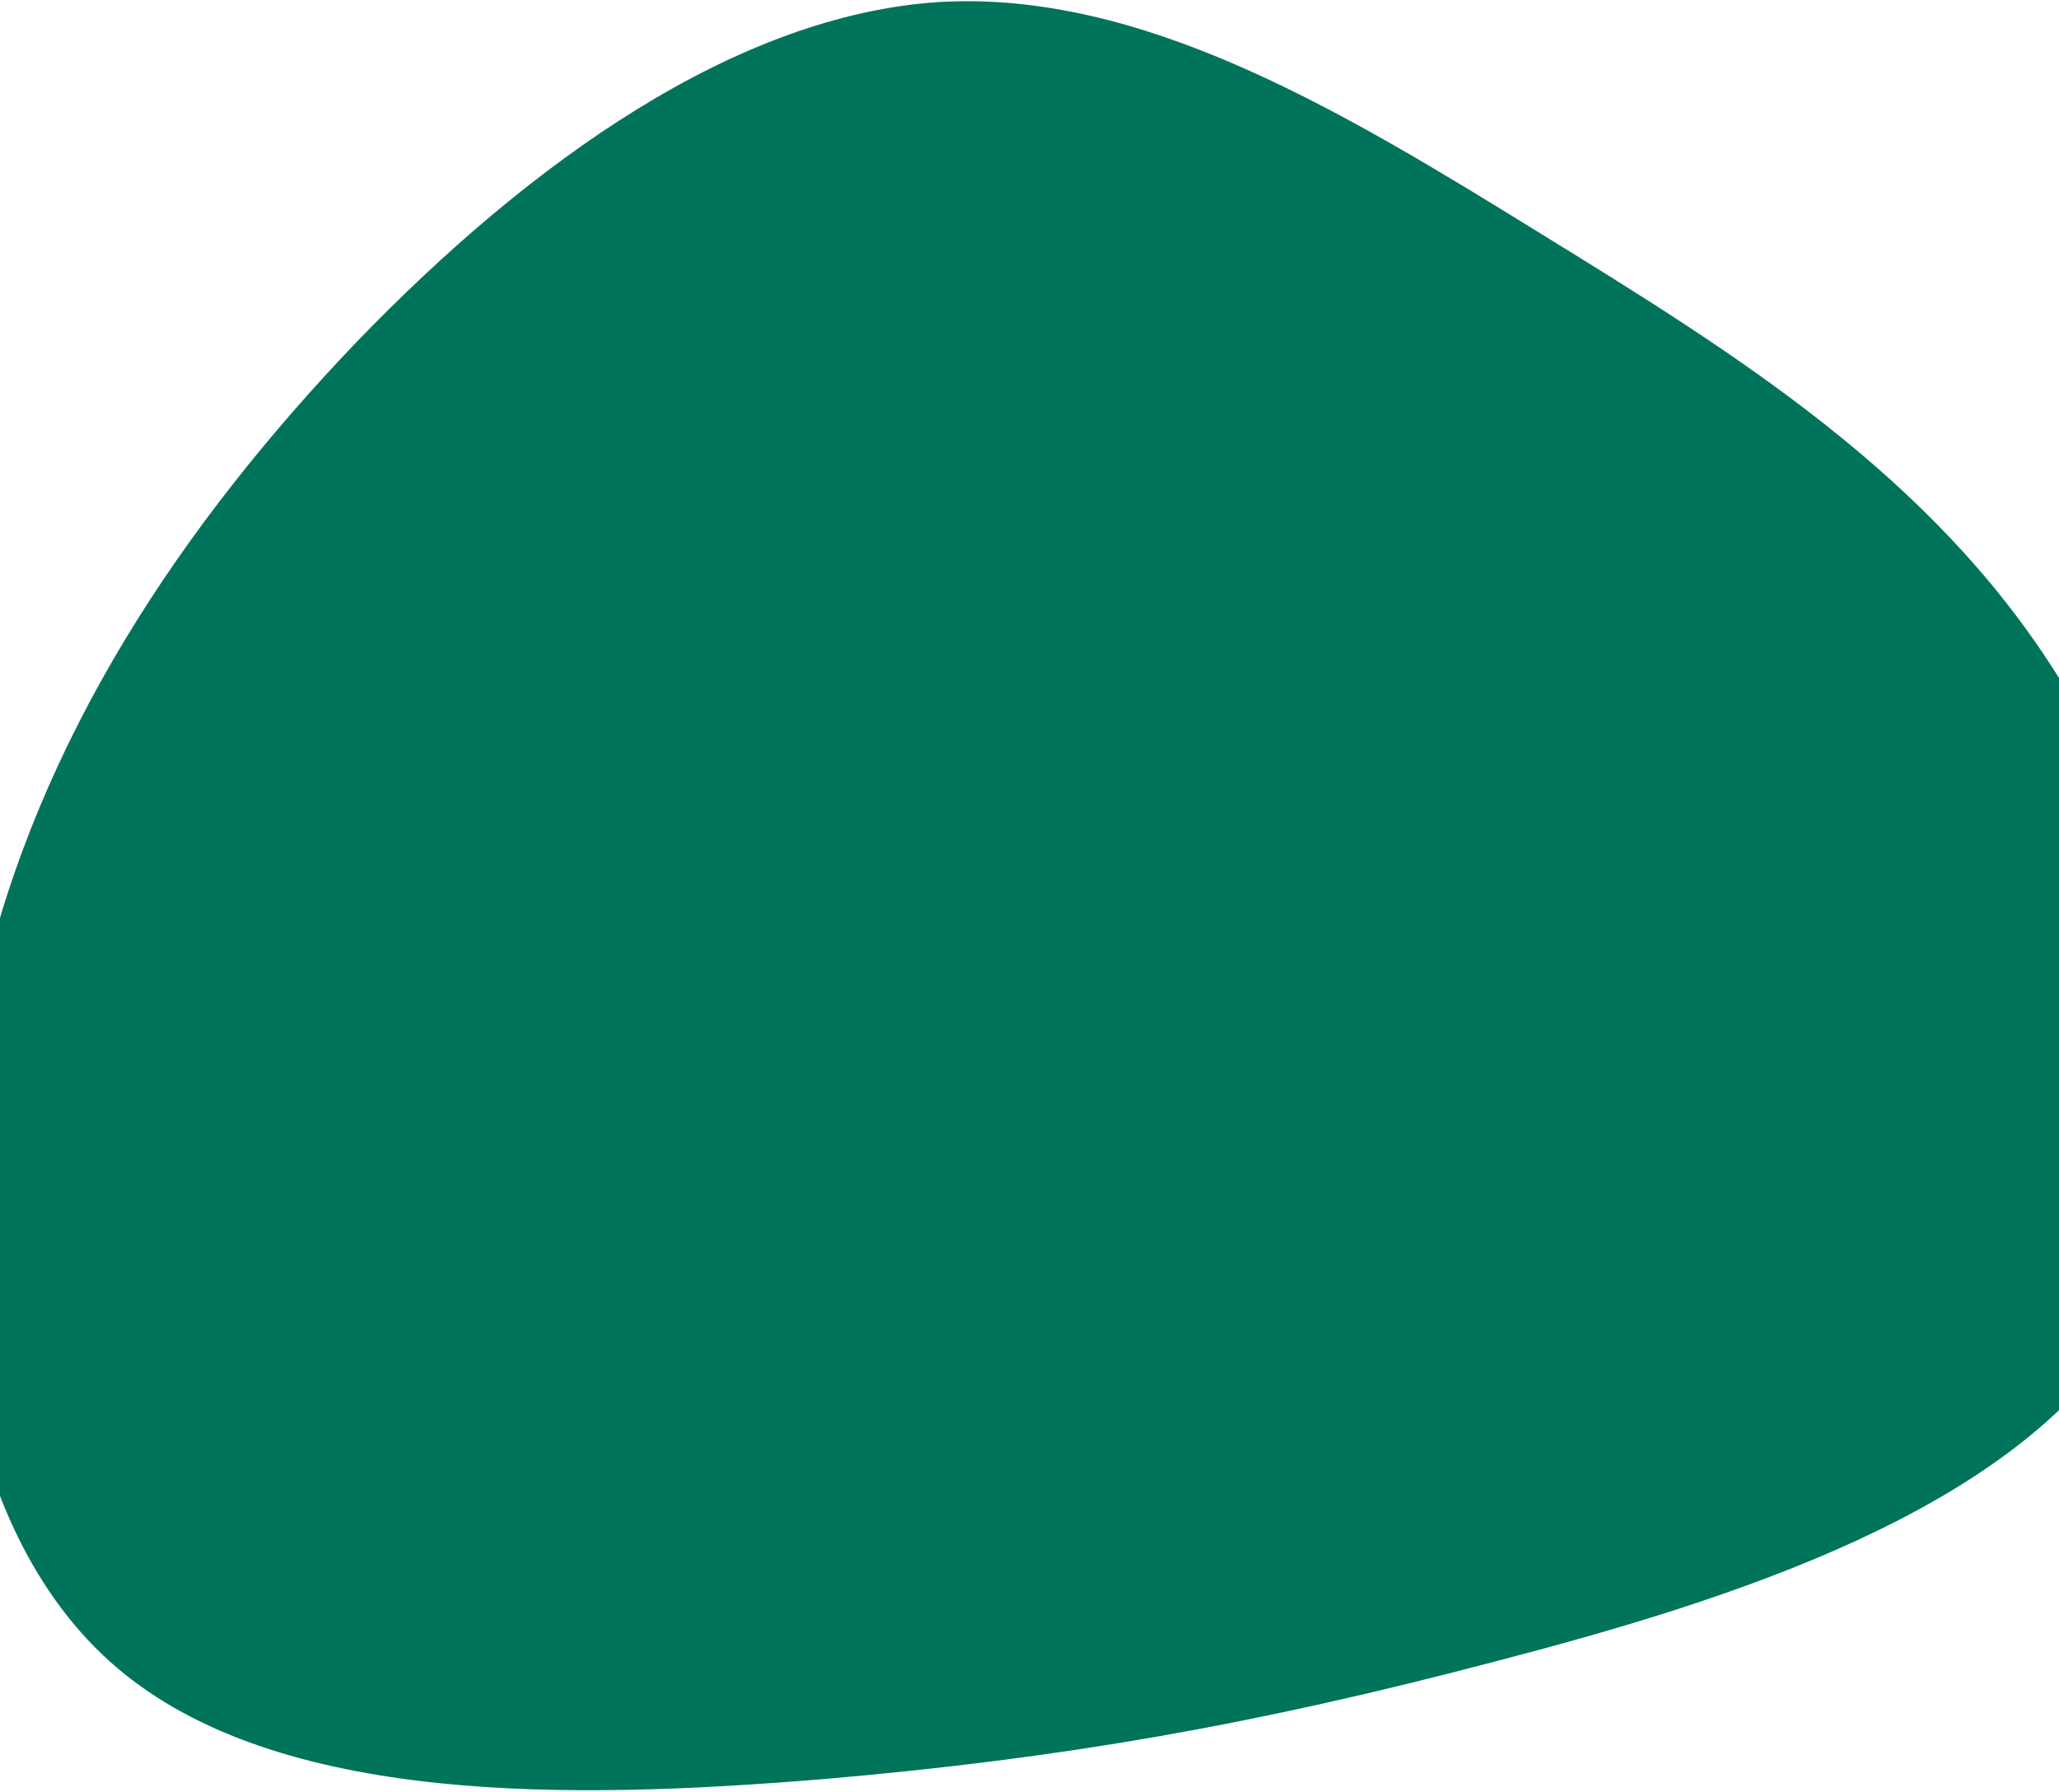
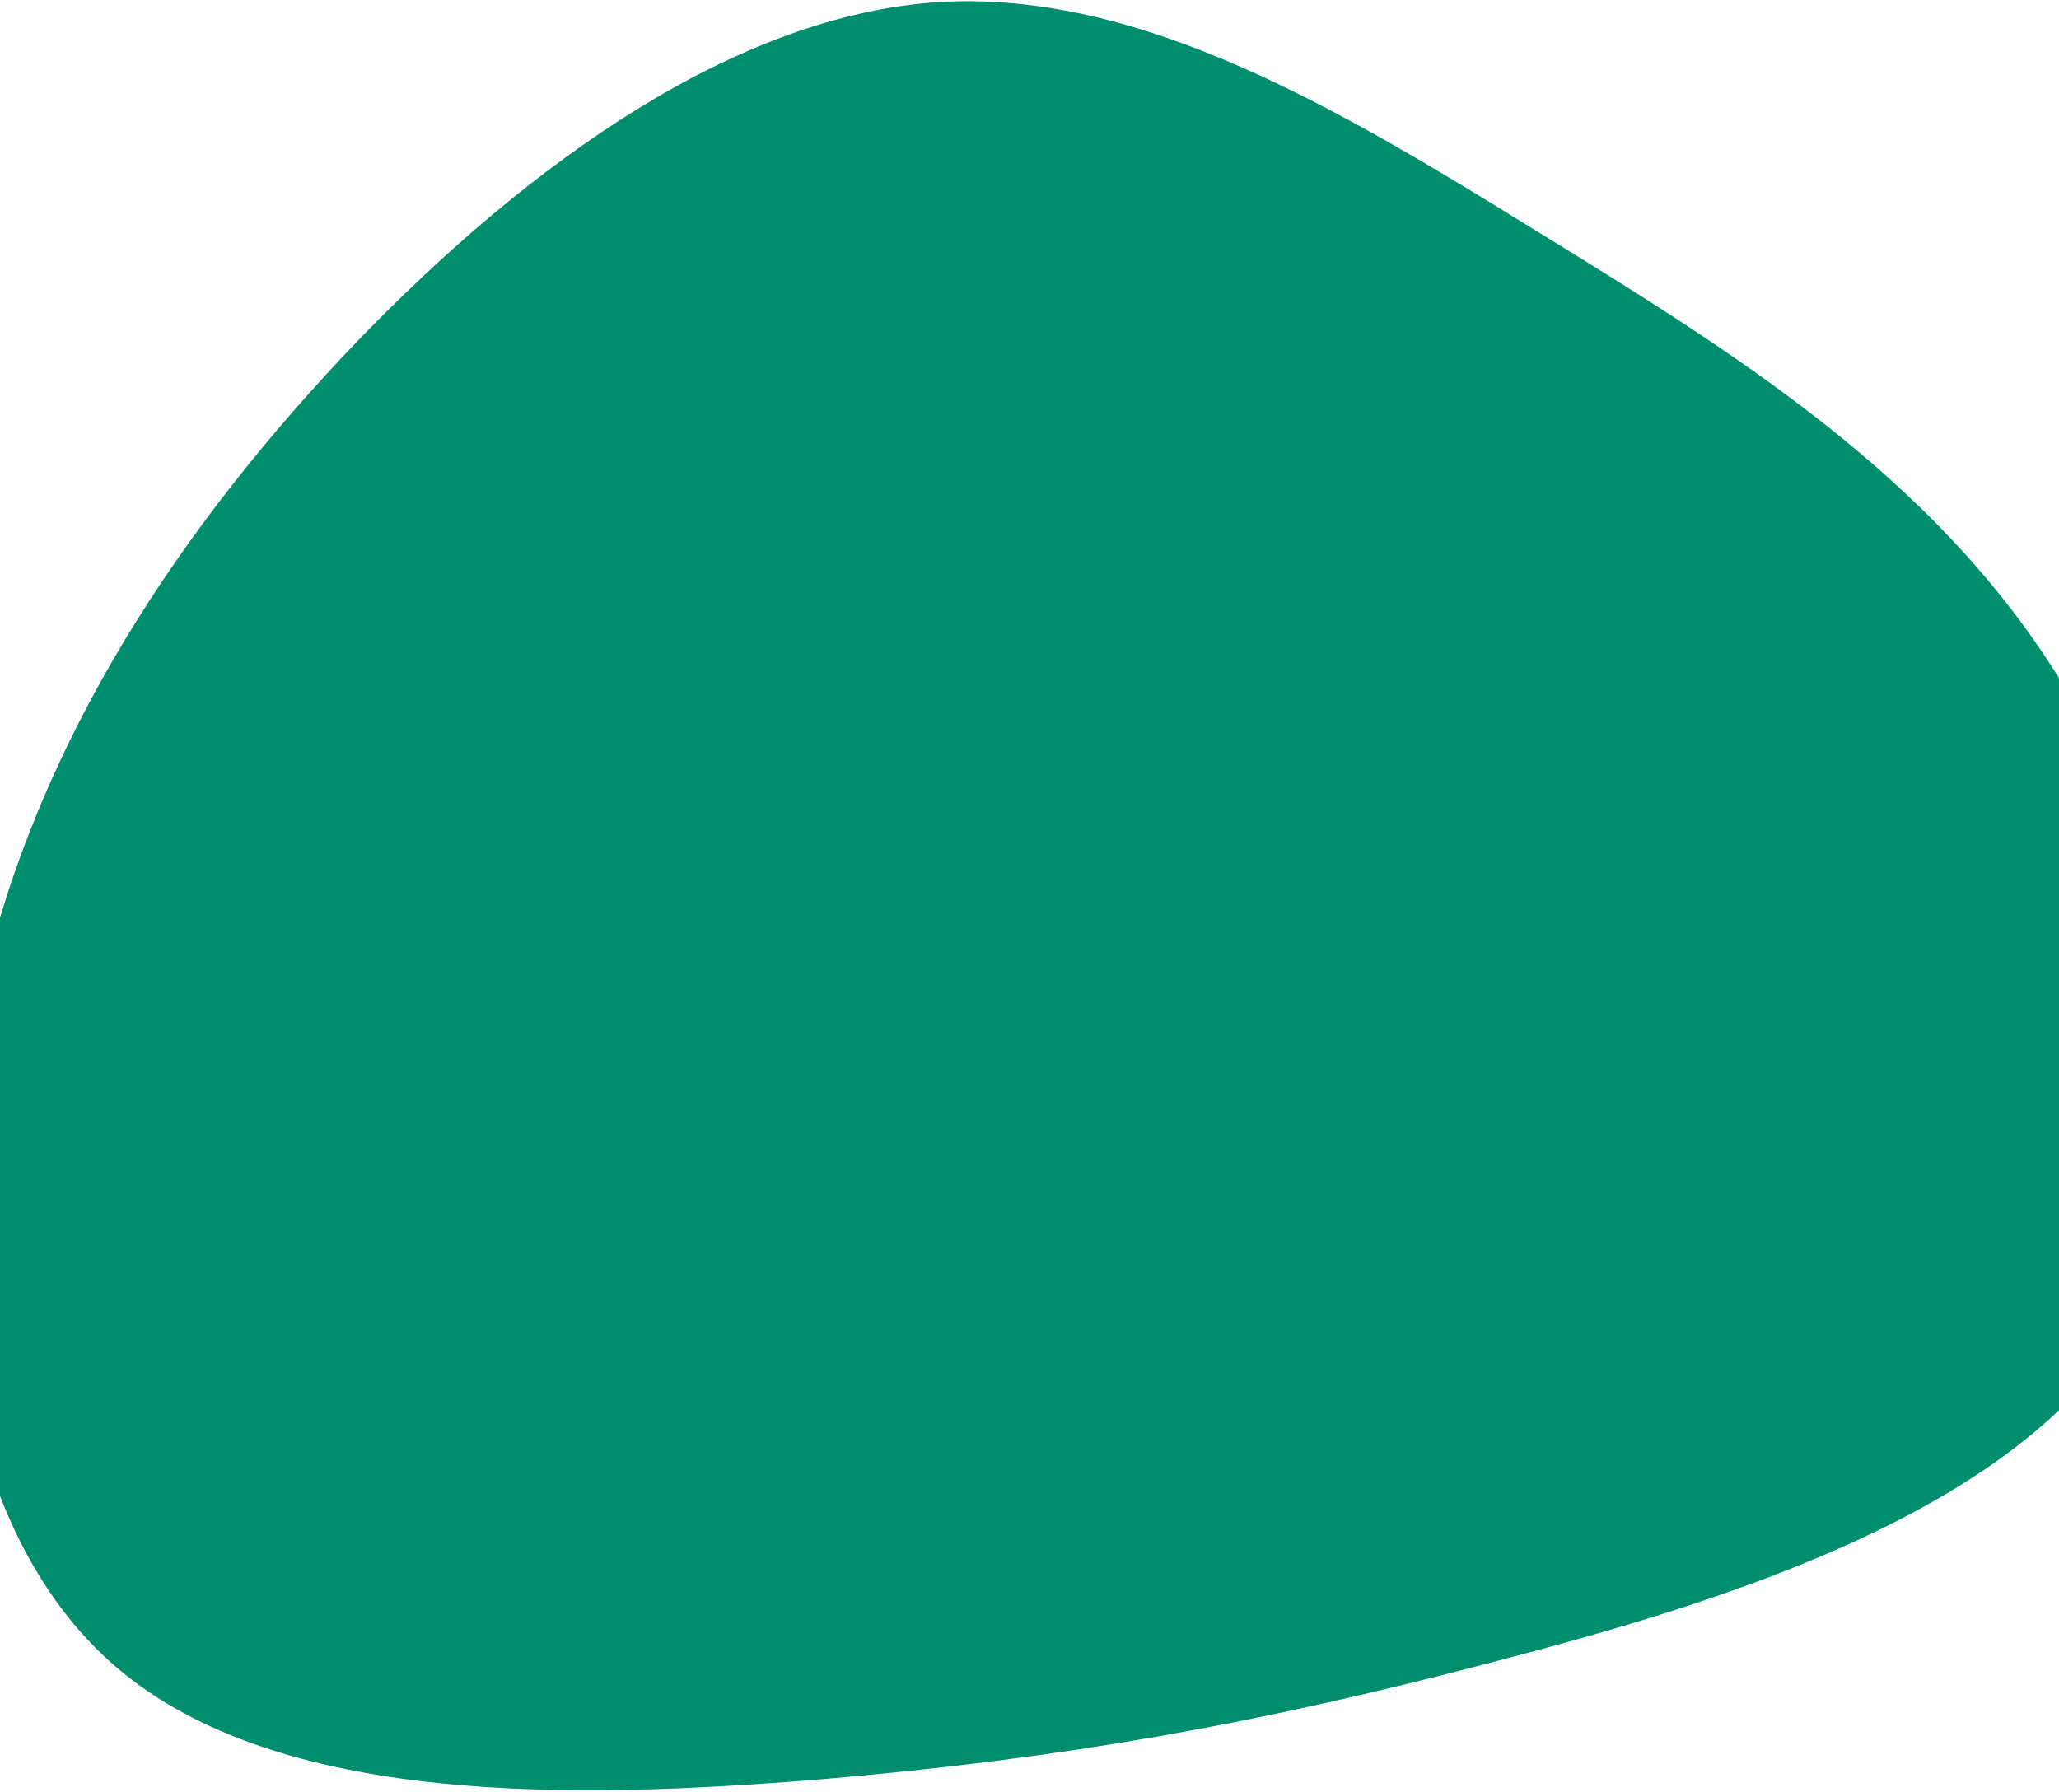
<svg xmlns="http://www.w3.org/2000/svg" width="1440" height="1253" viewBox="0 0 1440 1253" fill="none">
-   <path d="M-13.191 691.946C26.613 516.577 127.507 366.575 249.656 238.904C371.604 112.572 515.181 10.64 656.542 1.434C798.476 -7.04 938.195 77.211 1076.37 162.674C1213.97 247.406 1350.22 332.011 1438.05 471.119C1525.89 610.226 1566.28 801.89 1487.27 928.833C1408.82 1056.51 1211.74 1118.86 1044.78 1162.31C879.177 1205.88 744.477 1229.95 573.632 1244.55C402.213 1258.42 195.223 1263.54 81.371 1166.1C-32.481 1068.66 -53.768 867.921 -13.191 691.946Z" fill="#00745B" />
+   <path d="M-13.191 691.946C26.613 516.577 127.507 366.575 249.656 238.904C371.604 112.572 515.181 10.64 656.542 1.434C798.476 -7.04 938.195 77.211 1076.37 162.674C1213.97 247.406 1350.22 332.011 1438.05 471.119C1525.89 610.226 1566.28 801.89 1487.27 928.833C1408.82 1056.51 1211.74 1118.86 1044.78 1162.31C879.177 1205.88 744.477 1229.95 573.632 1244.55C402.213 1258.42 195.223 1263.54 81.371 1166.1C-32.481 1068.66 -53.768 867.921 -13.191 691.946Z" fill="#008E6F" />
</svg>
